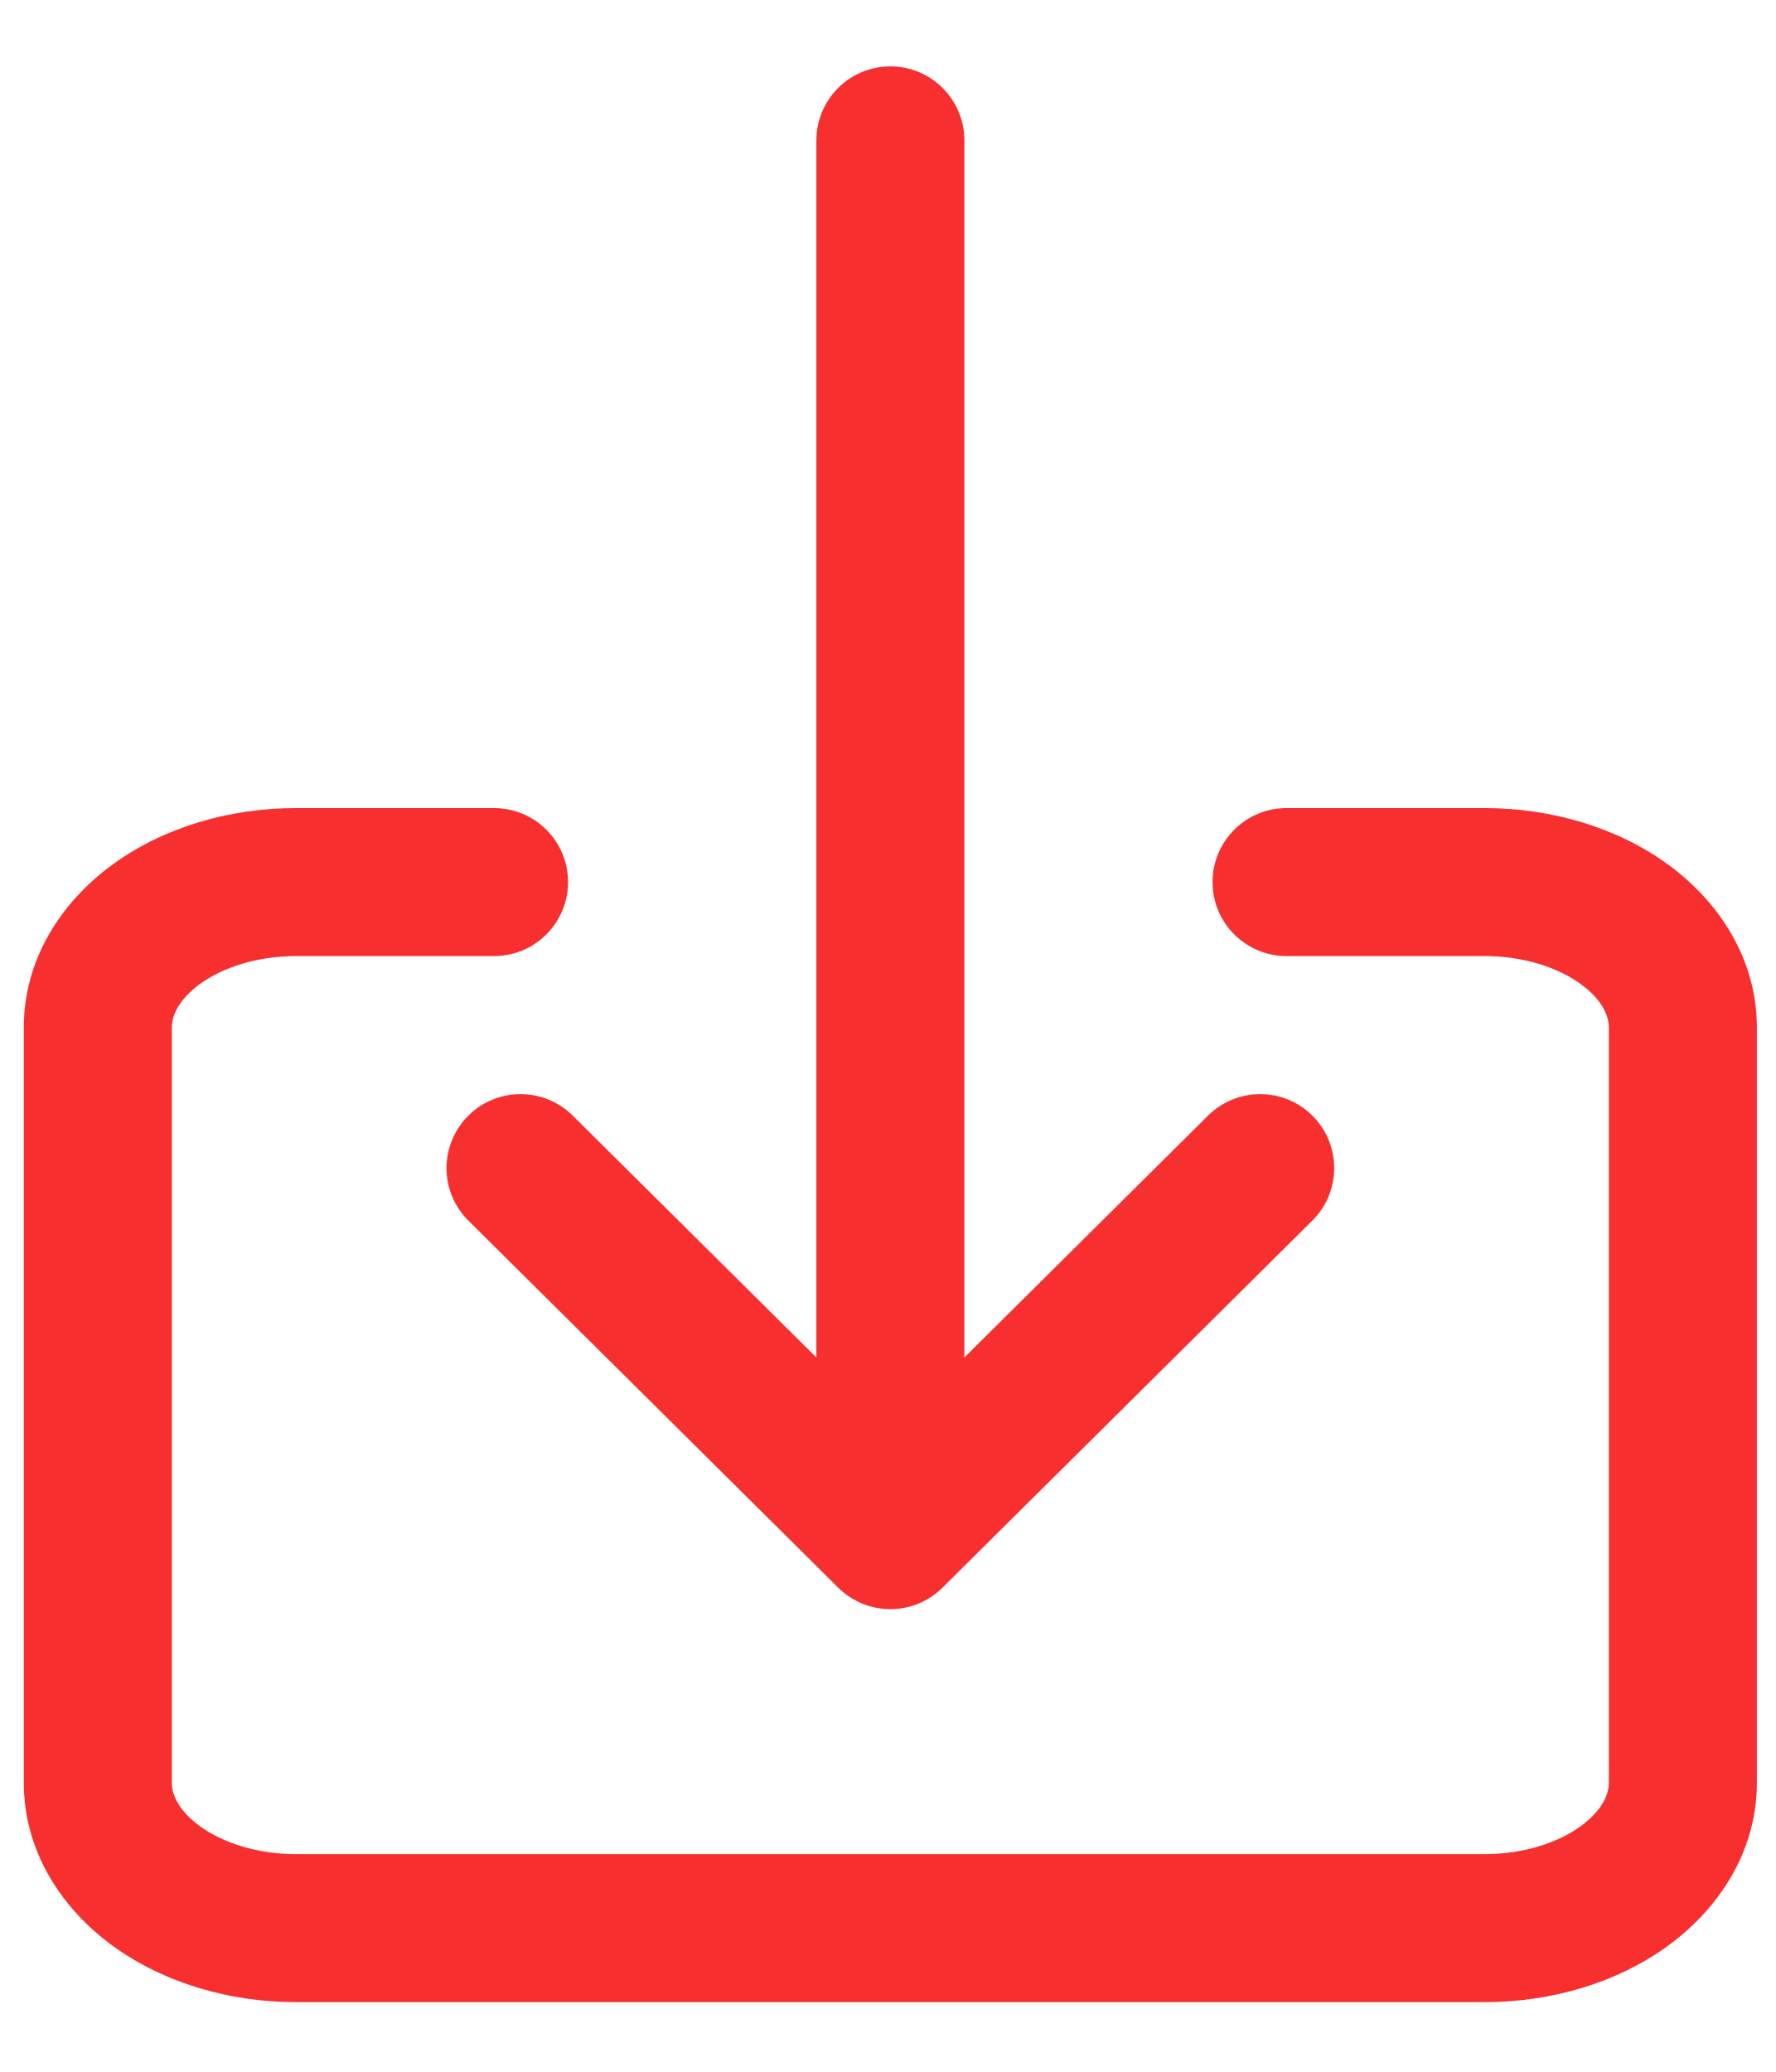
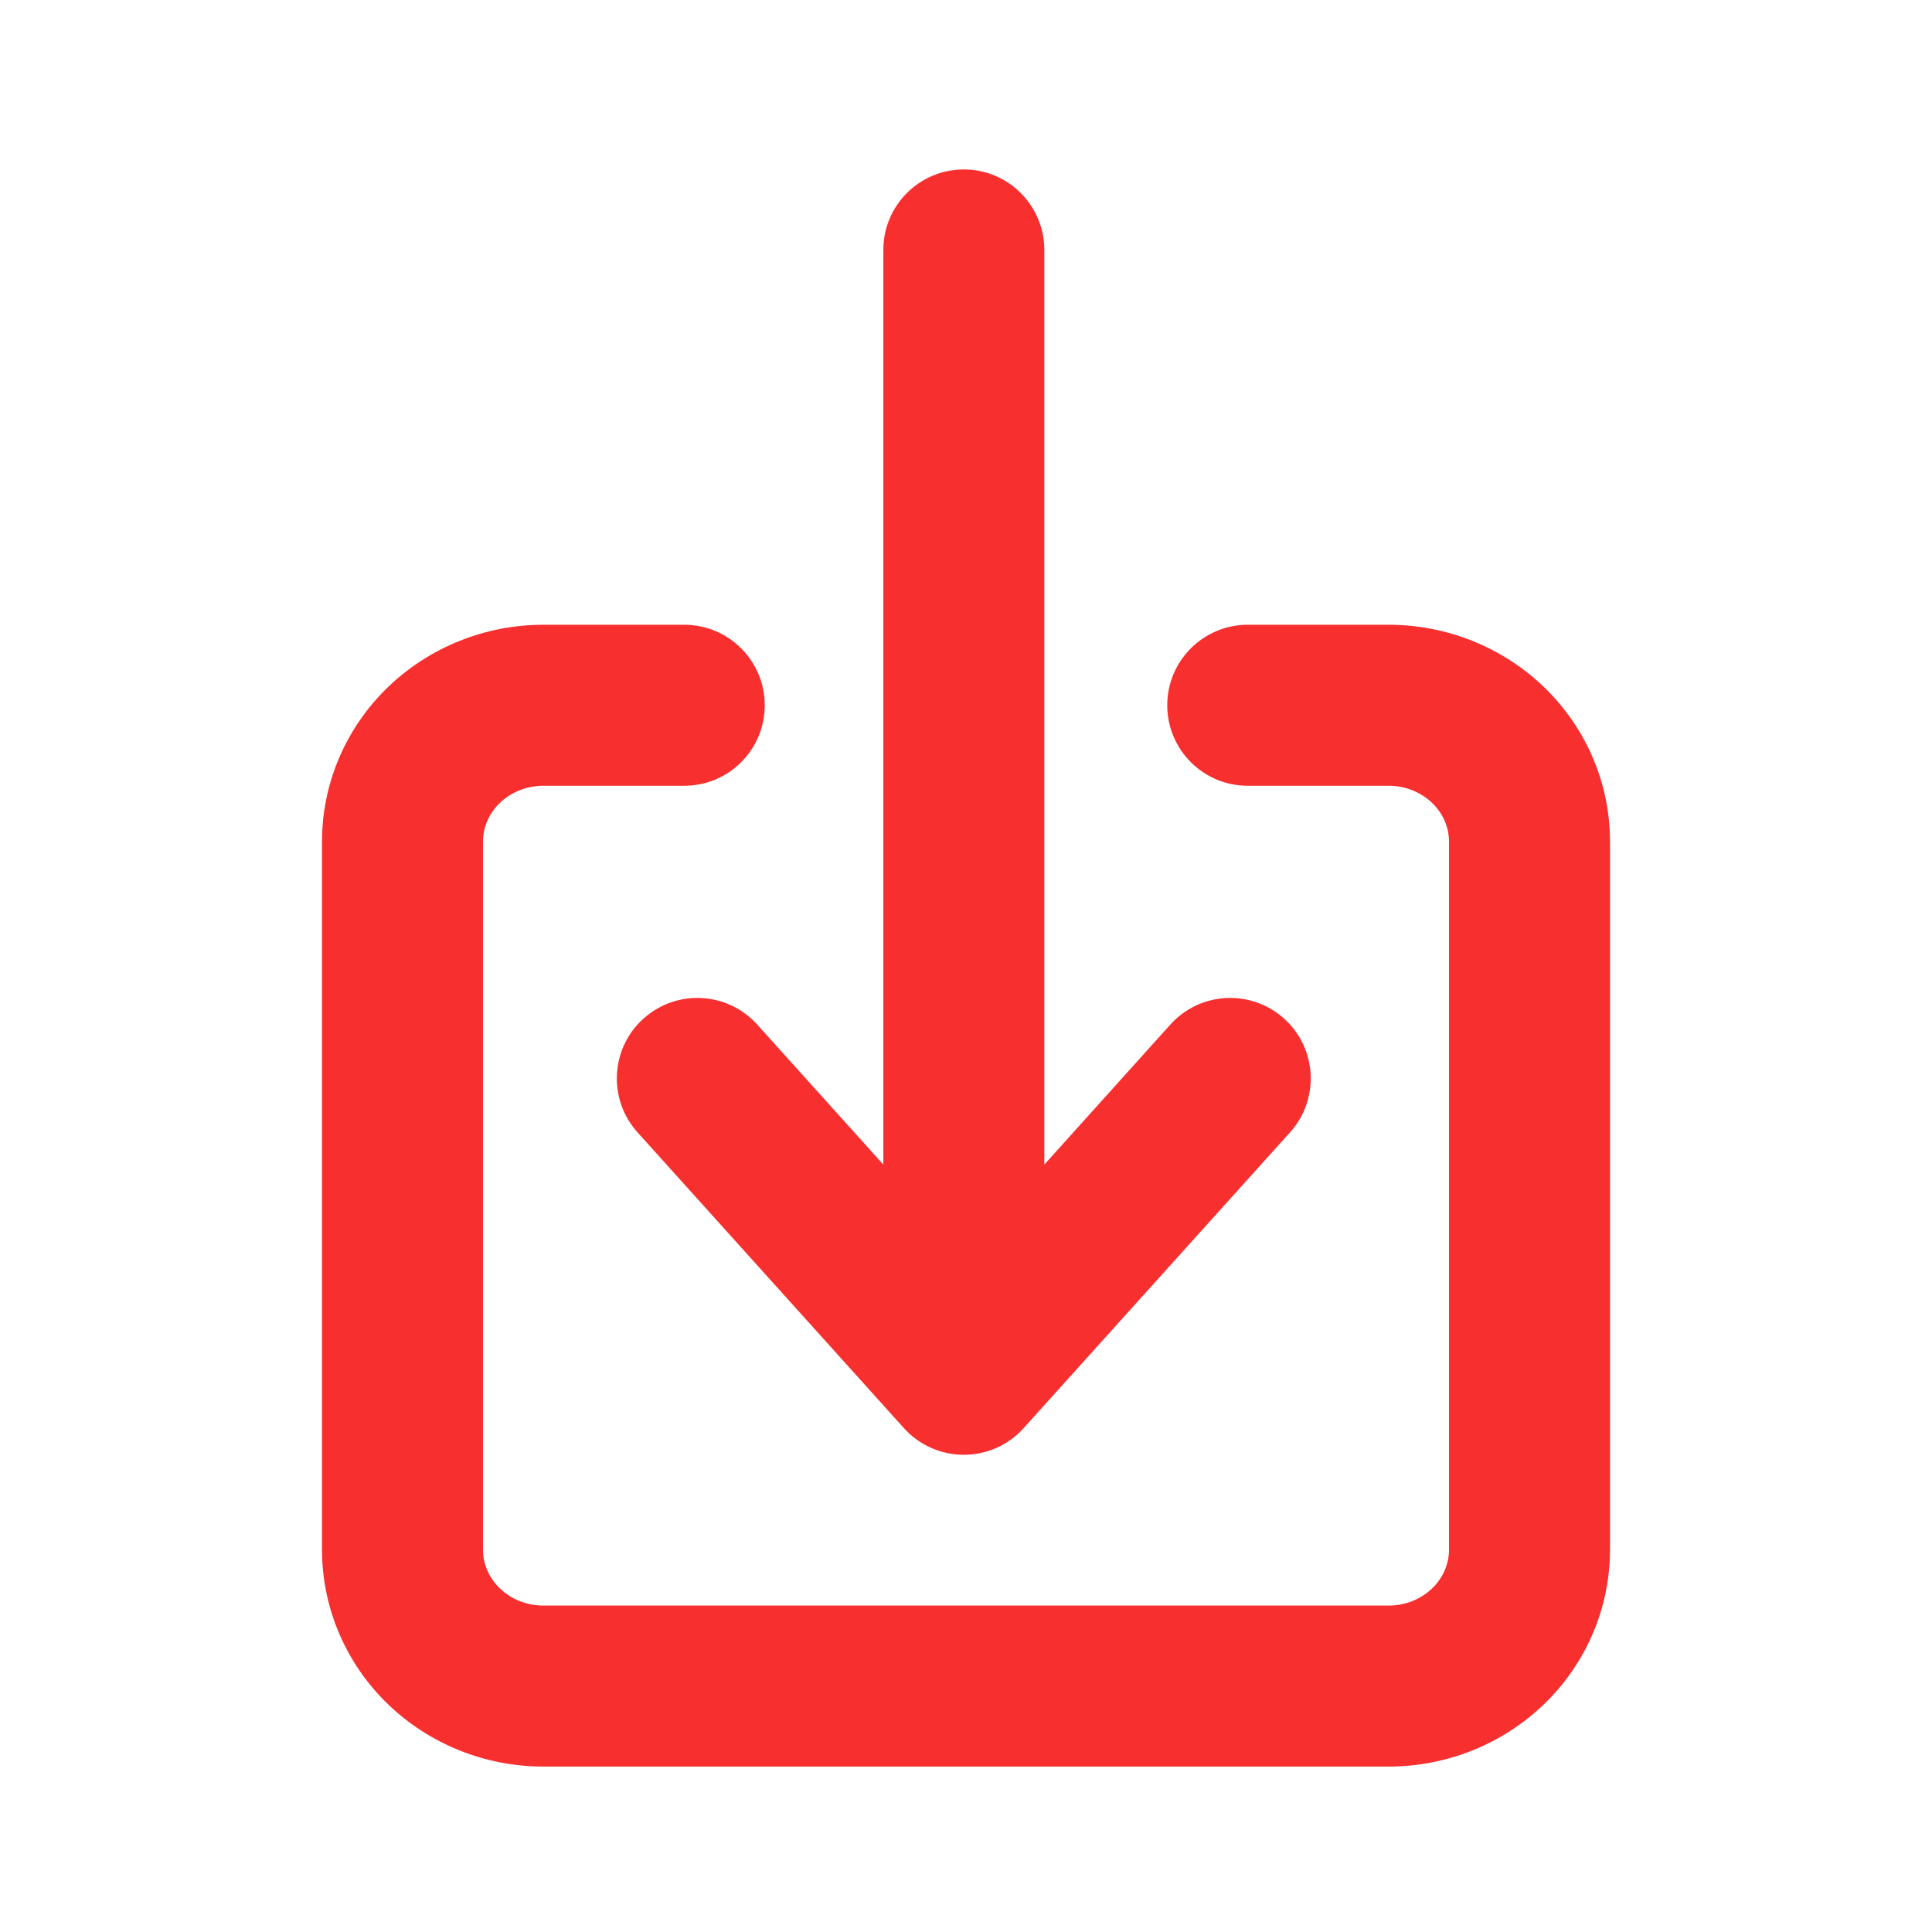
- <svg xmlns="http://www.w3.org/2000/svg" width="24" height="28" viewBox="0 0 24 28" fill="none">
-   <path fill-rule="evenodd" clip-rule="evenodd" d="M13.033 1.897C13.033 1.345 12.585 0.897 12.033 0.897C11.48 0.897 11.033 1.345 11.033 1.897V18.344L7.739 15.075C7.347 14.687 6.714 14.689 6.325 15.081C5.936 15.473 5.938 16.106 6.33 16.495L11.328 21.455C11.718 21.842 12.347 21.842 12.737 21.455L17.735 16.495C18.127 16.106 18.13 15.473 17.741 15.081C17.352 14.689 16.719 14.687 16.327 15.075L13.033 18.344V1.897ZM2.697 13.301C3.004 13.076 3.471 12.92 3.999 12.92H6.677C7.229 12.92 7.677 12.472 7.677 11.92C7.677 11.368 7.229 10.92 6.677 10.92H3.999C3.107 10.92 2.212 11.177 1.514 11.688C0.812 12.203 0.322 12.979 0.322 13.883V24.093C0.322 24.997 0.812 25.773 1.514 26.288C2.212 26.799 3.107 27.056 3.999 27.056H20.065C20.957 27.056 21.853 26.799 22.55 26.288C23.252 25.773 23.743 24.997 23.743 24.093V13.883C23.743 12.979 23.252 12.203 22.55 11.688C21.853 11.177 20.957 10.92 20.065 10.92H17.387C16.835 10.92 16.387 11.368 16.387 11.92C16.387 12.472 16.835 12.92 17.387 12.92H20.065C20.594 12.92 21.06 13.076 21.367 13.301C21.669 13.523 21.743 13.746 21.743 13.883V24.093C21.743 24.231 21.669 24.453 21.367 24.675C21.06 24.9 20.594 25.056 20.065 25.056H3.999C3.471 25.056 3.004 24.9 2.697 24.675C2.395 24.453 2.322 24.231 2.322 24.093V13.883C2.322 13.746 2.395 13.523 2.697 13.301Z" fill="#F72F2F" />
+ <svg xmlns="http://www.w3.org/2000/svg" width="24" height="24" viewBox="0 0 24 24" fill="none">
+   <path fill-rule="evenodd" clip-rule="evenodd" d="M12.973 3.105C12.973 2.553 12.525 2.105 11.973 2.105C11.42 2.105 10.973 2.553 10.973 3.105V14.467L9.406 12.727C9.036 12.317 8.404 12.284 7.993 12.654C7.583 13.023 7.55 13.655 7.919 14.066L11.229 17.741C11.419 17.952 11.689 18.072 11.973 18.072C12.256 18.072 12.526 17.952 12.716 17.741L16.026 14.066C16.395 13.655 16.362 13.023 15.952 12.654C15.541 12.284 14.909 12.317 14.539 12.727L12.973 14.467V3.105ZM6.208 9.976C6.346 9.842 6.54 9.761 6.75 9.761H8.5C9.052 9.761 9.5 9.314 9.5 8.761C9.5 8.209 9.052 7.761 8.5 7.761H6.75C6.031 7.761 5.336 8.037 4.817 8.538C4.298 9.04 4 9.728 4 10.454V19.252C4 19.977 4.298 20.666 4.817 21.168C5.336 21.669 6.031 21.945 6.75 21.945H17.25C17.969 21.945 18.664 21.669 19.183 21.168C19.702 20.666 20 19.977 20 19.252V10.454C20 9.728 19.702 9.04 19.183 8.538C18.664 8.037 17.969 7.761 17.25 7.761H15.5C14.948 7.761 14.5 8.209 14.5 8.761C14.5 9.314 14.948 9.761 15.5 9.761H17.25C17.46 9.761 17.654 9.842 17.792 9.976C17.929 10.108 18 10.281 18 10.454V19.252C18 19.425 17.929 19.597 17.792 19.73C17.654 19.864 17.46 19.945 17.25 19.945H6.75C6.54 19.945 6.346 19.864 6.208 19.73C6.071 19.597 6 19.425 6 19.252V10.454C6 10.281 6.071 10.108 6.208 9.976Z" fill="#F72F2F" />
</svg>
